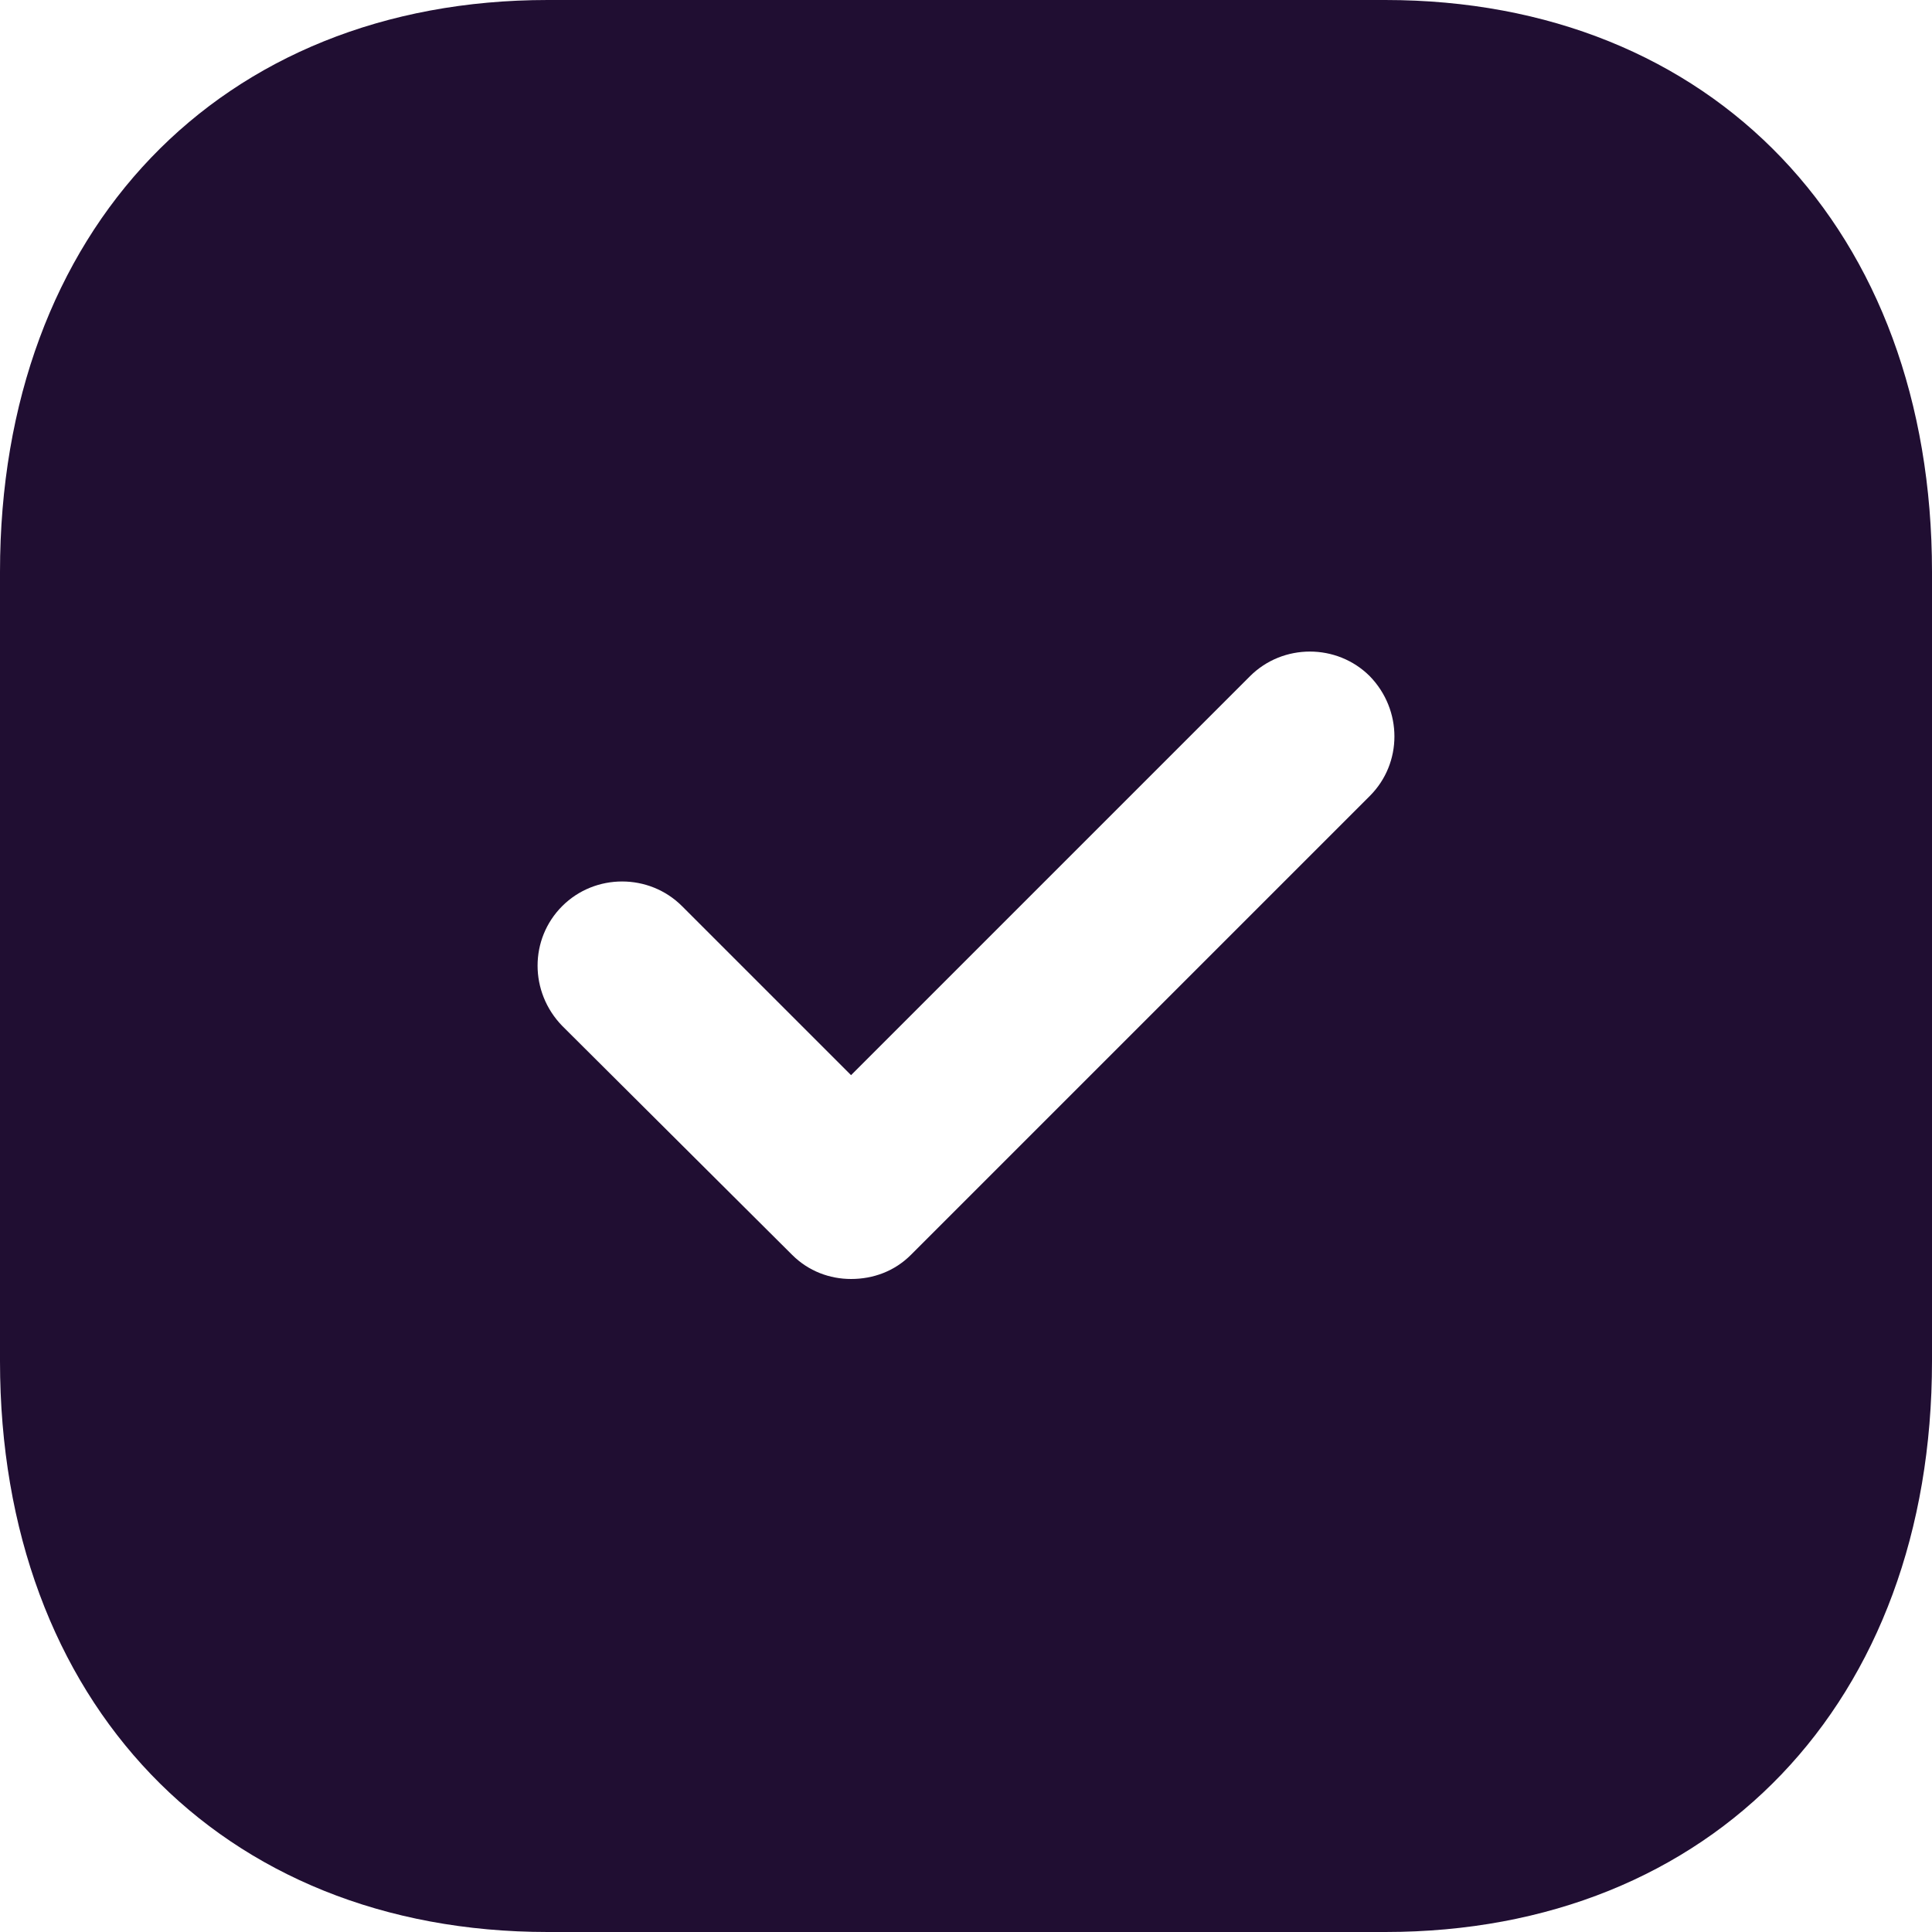
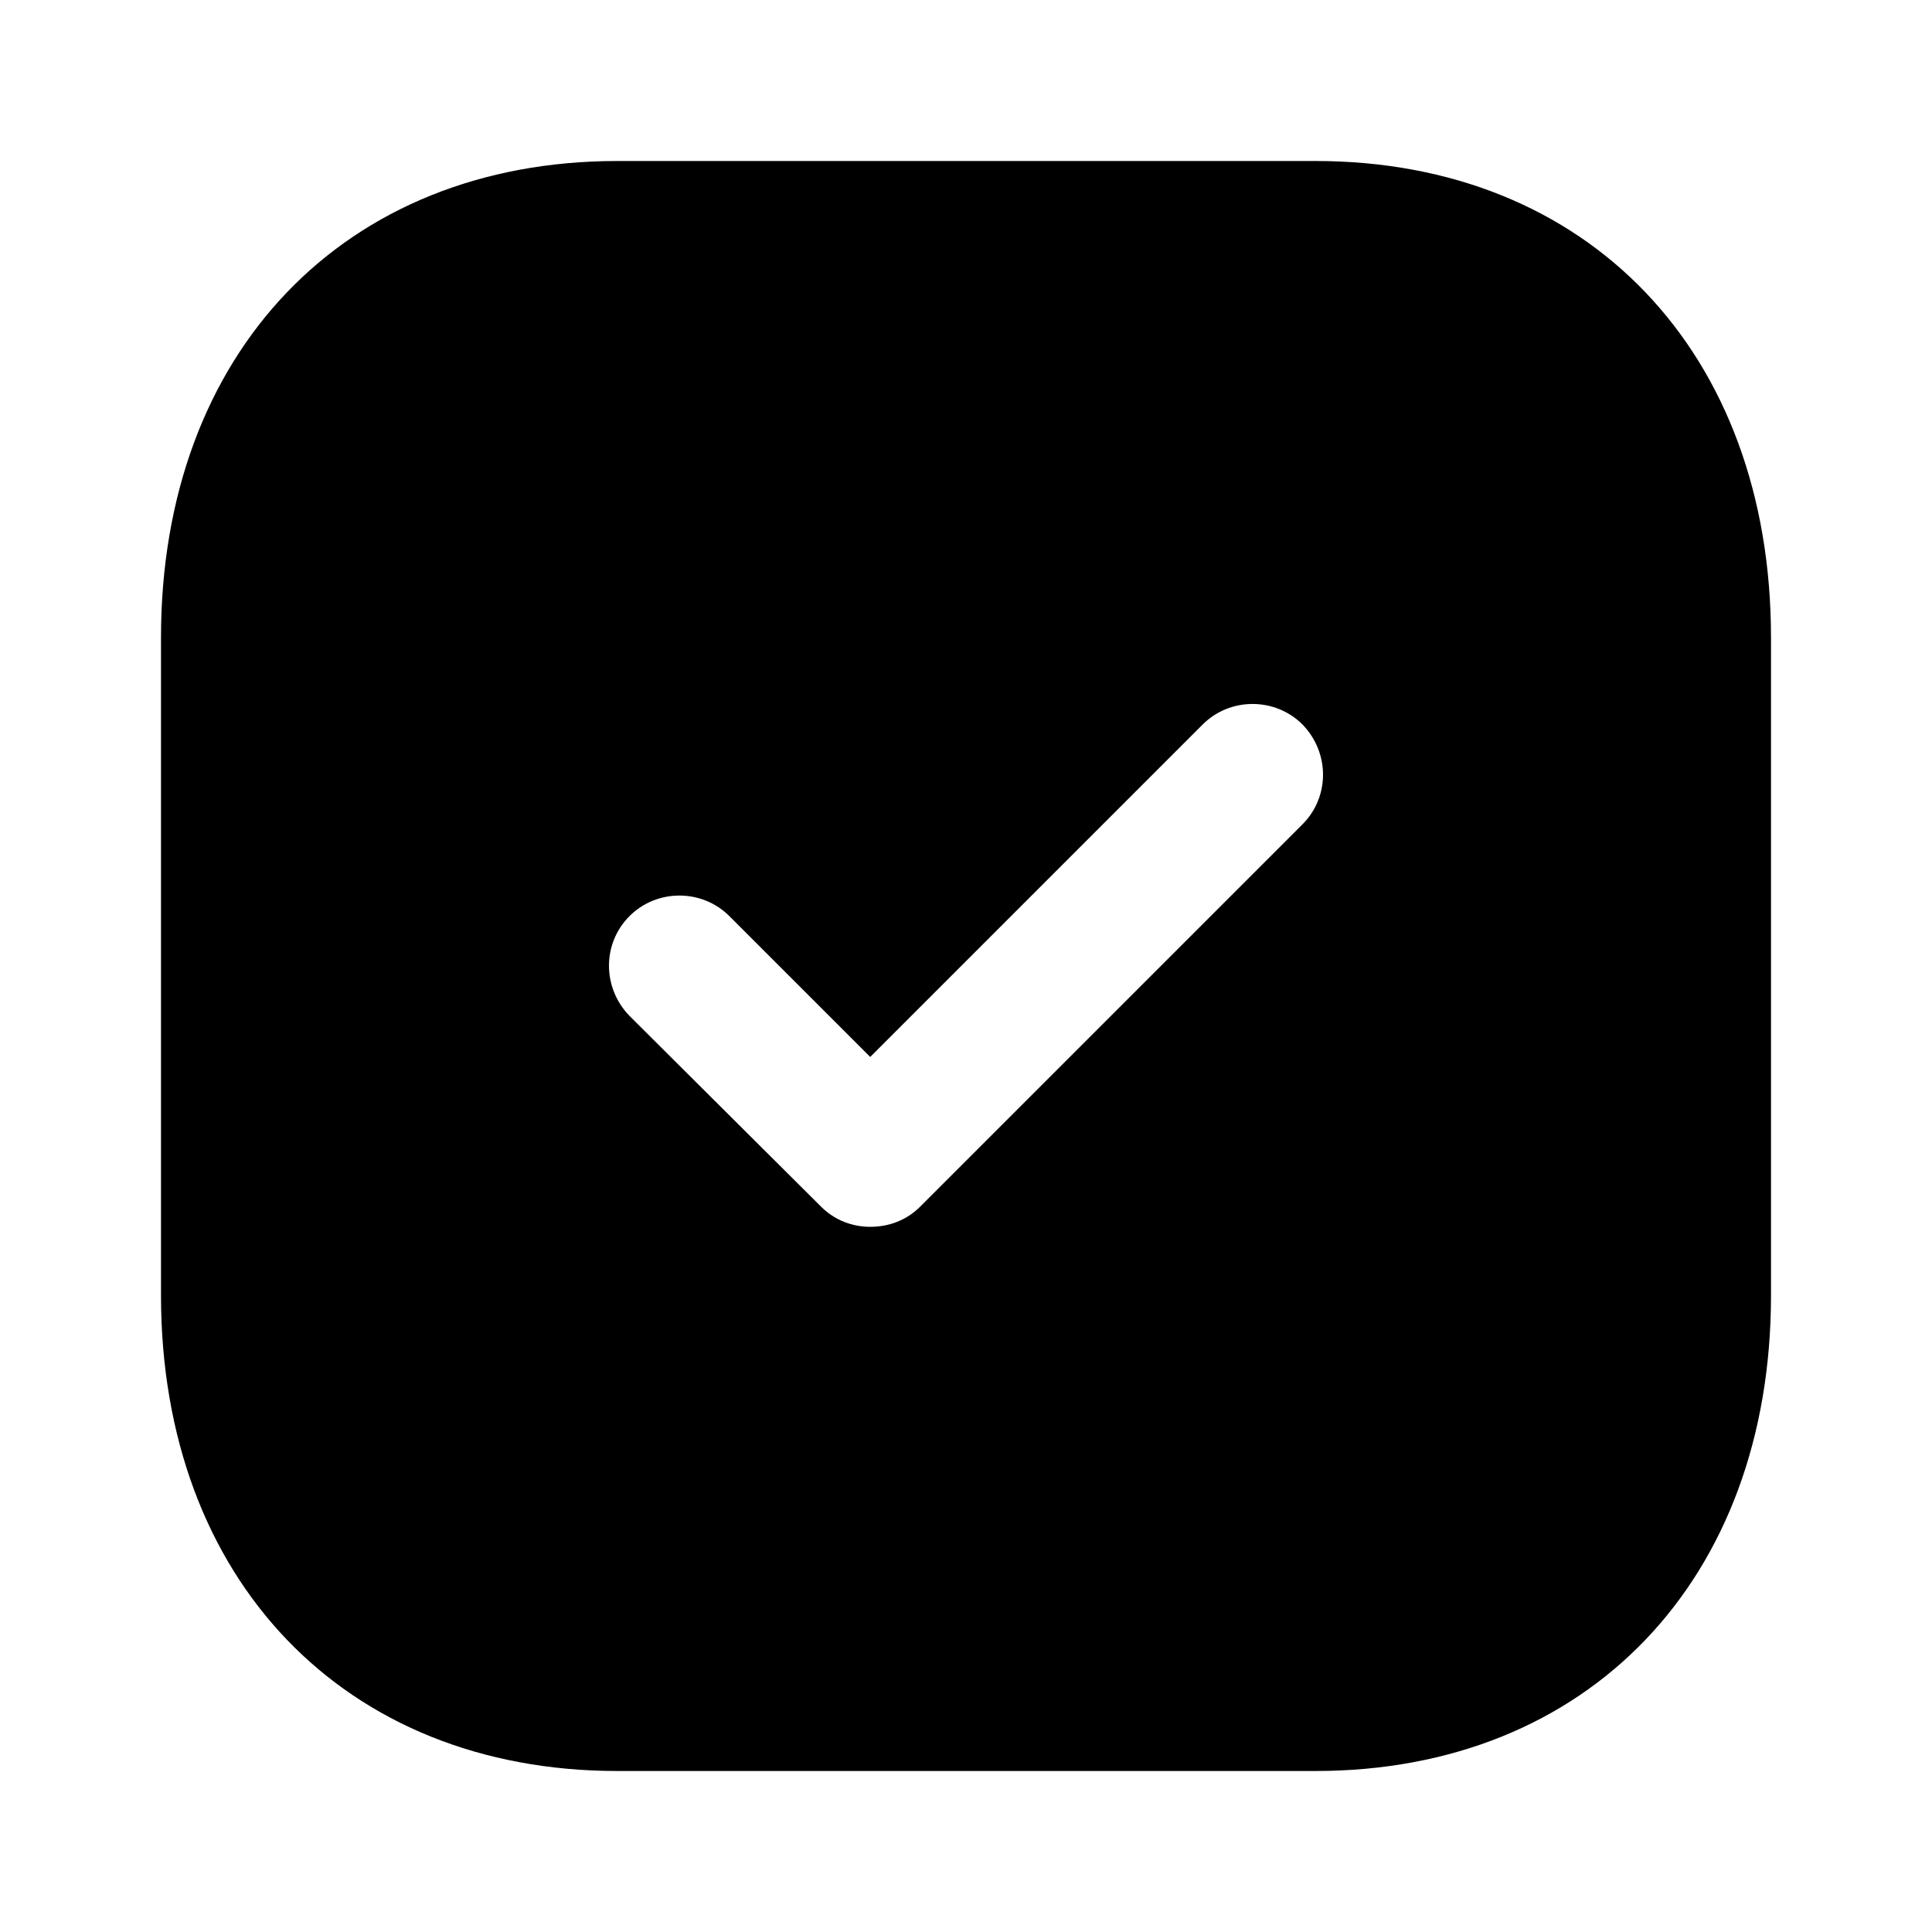
- <svg xmlns="http://www.w3.org/2000/svg" width="20" height="20" viewBox="0 0 20 20" fill="none">
-   <path d="M14.34 0C17.73 0 20 2.38 20 5.92V14.091C20 17.62 17.73 20 14.34 20H5.67C2.28 20 0 17.62 0 14.091V5.92C0 2.38 2.28 0 5.67 0H14.34ZM14.18 7C13.84 6.66 13.28 6.66 12.94 7L8.81 11.13L7.06 9.38C6.72 9.04 6.16 9.04 5.82 9.38C5.48 9.72 5.48 10.27 5.82 10.62L8.2 12.99C8.37 13.16 8.59 13.24 8.81 13.24C9.04 13.24 9.26 13.16 9.43 12.99L14.18 8.24C14.52 7.9 14.52 7.35 14.18 7Z" fill="#200E32" />
+ <svg xmlns="http://www.w3.org/2000/svg" width="24" height="24" viewBox="0 0 24 24" fill="none">
+   <path d="M16.34 2C19.73 2 22 4.38 22 7.92V16.091C22 19.62 19.73 22 16.34 22H7.67C4.28 22 2 19.62 2 16.091V7.92C2 4.38 4.28 2 7.67 2H16.34ZM16.18 9C15.84 8.66 15.28 8.66 14.94 9L10.81 13.13L9.06 11.38C8.72 11.04 8.16 11.04 7.82 11.38C7.48 11.72 7.48 12.27 7.82 12.62L10.2 14.99C10.37 15.16 10.59 15.24 10.81 15.24C11.04 15.24 11.26 15.16 11.43 14.99L16.18 10.24C16.52 9.9 16.52 9.35 16.18 9Z" fill="black" />
</svg>
